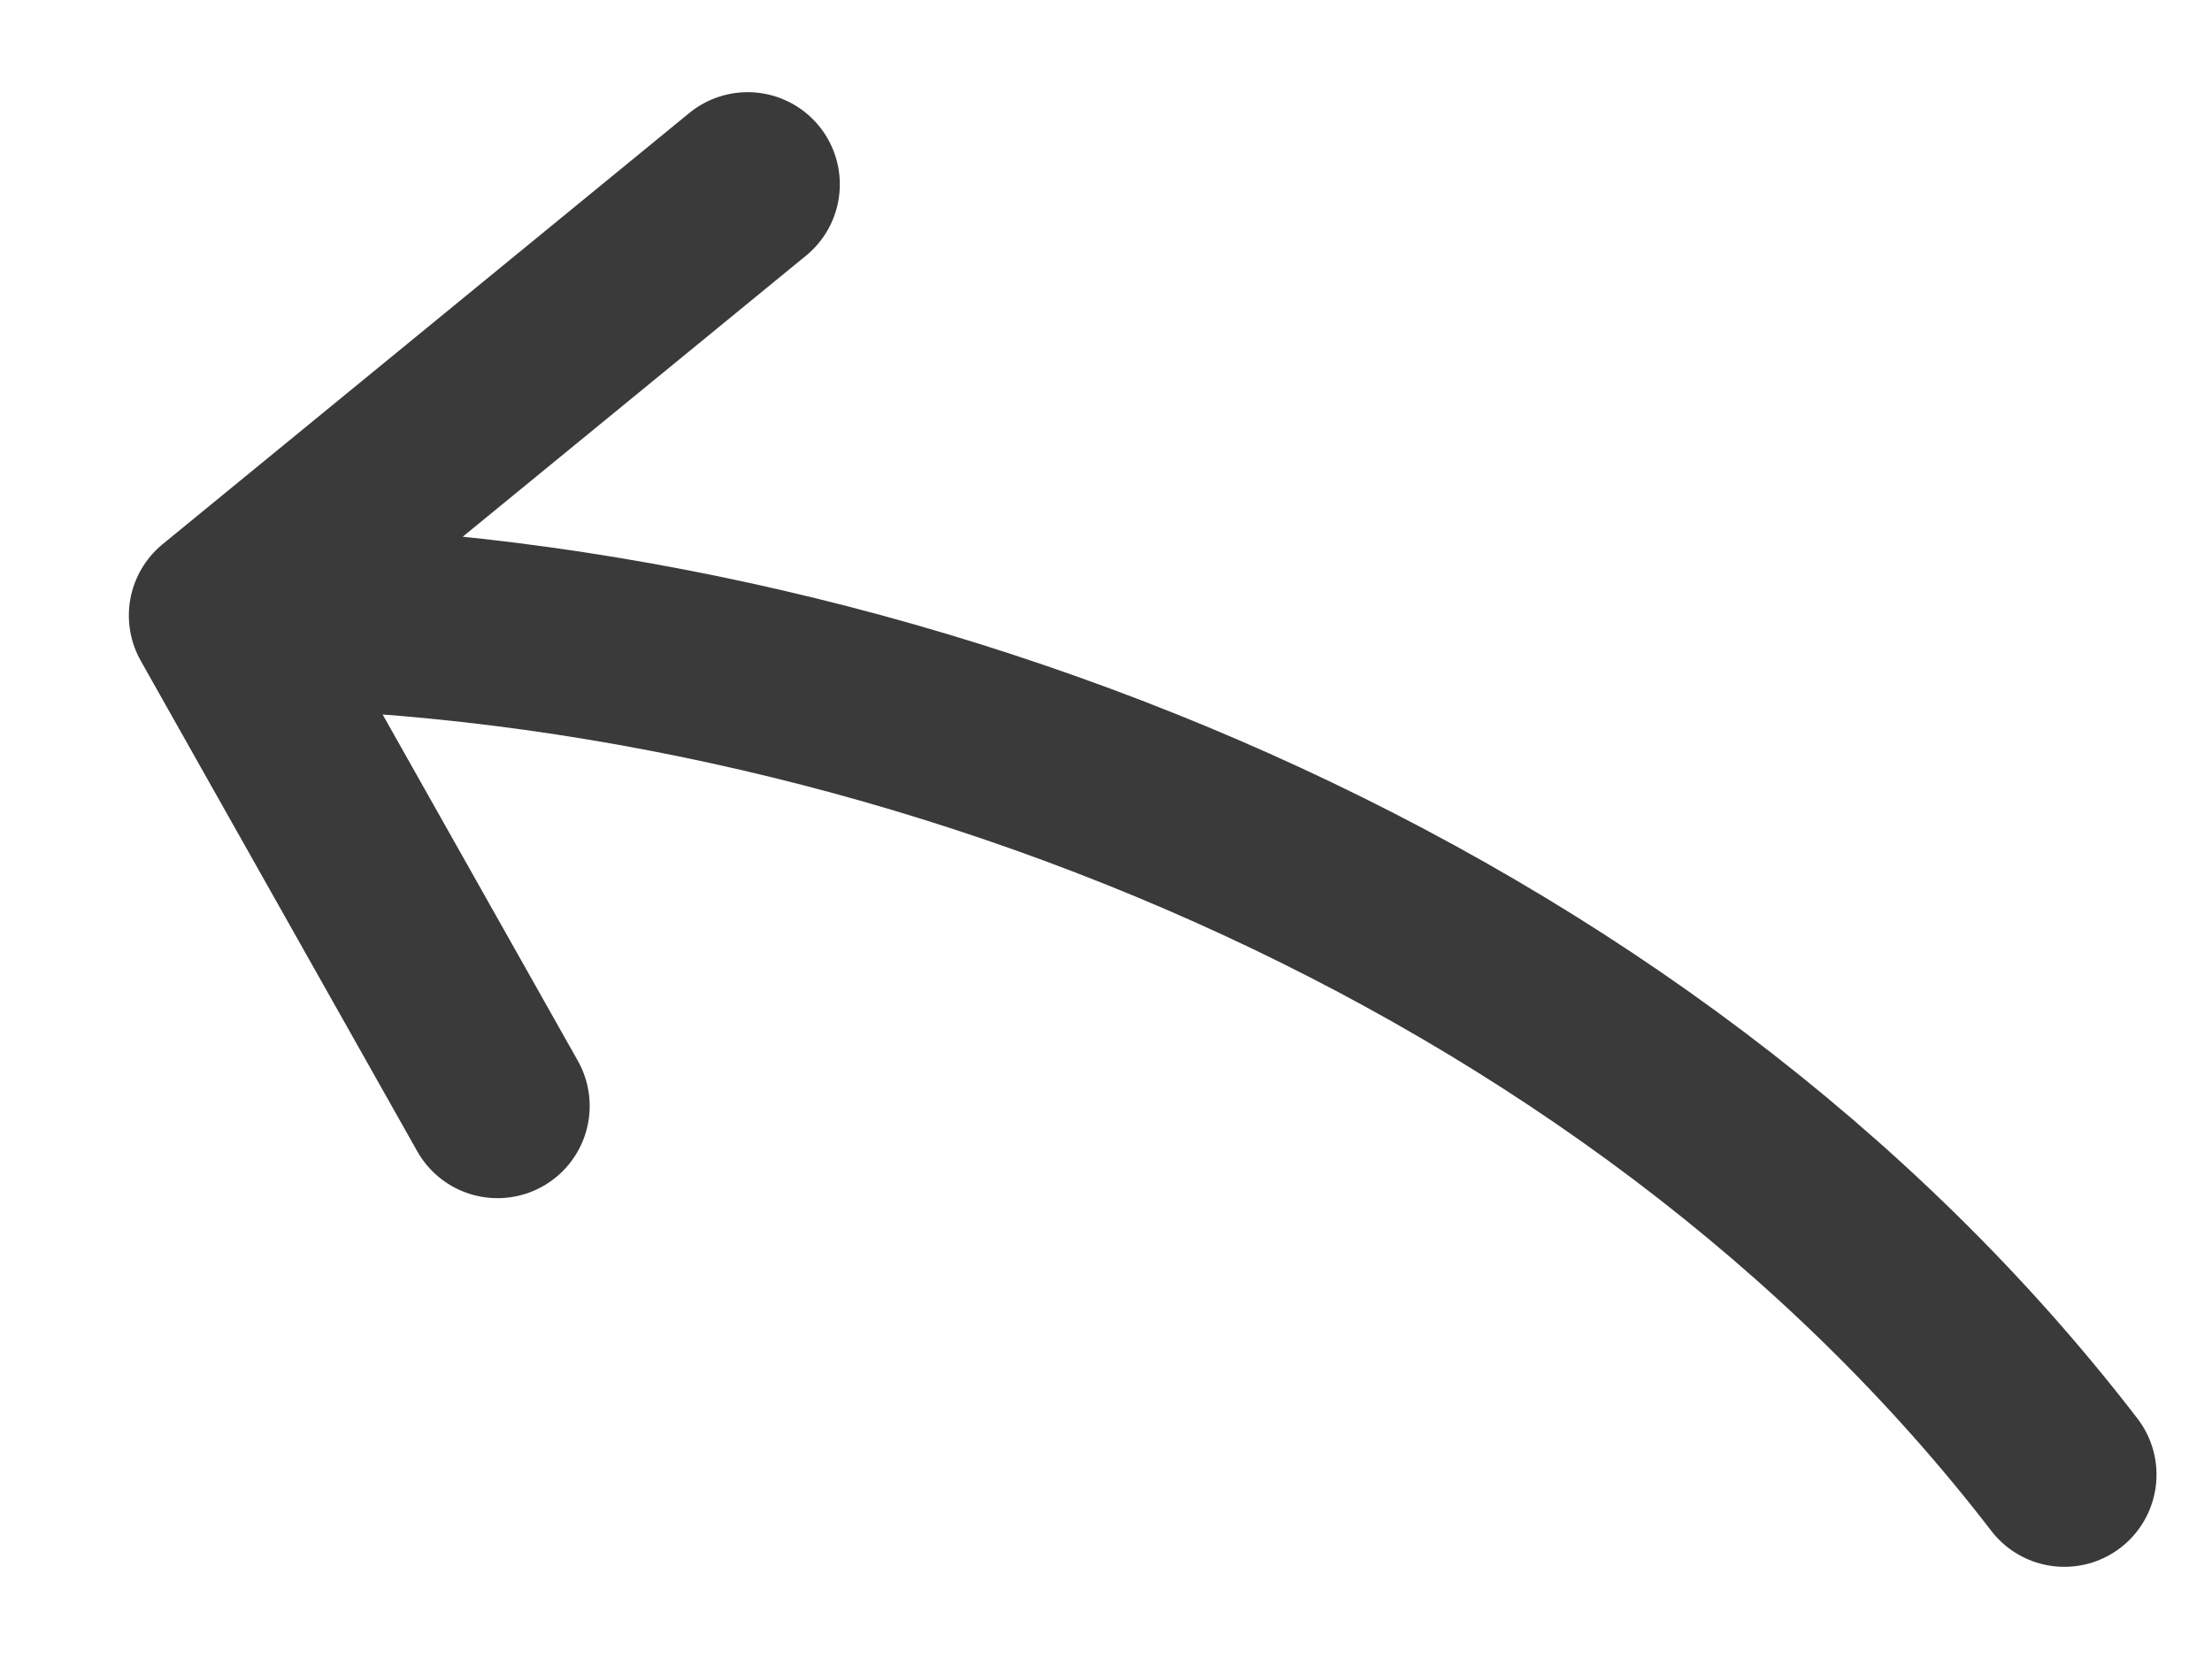
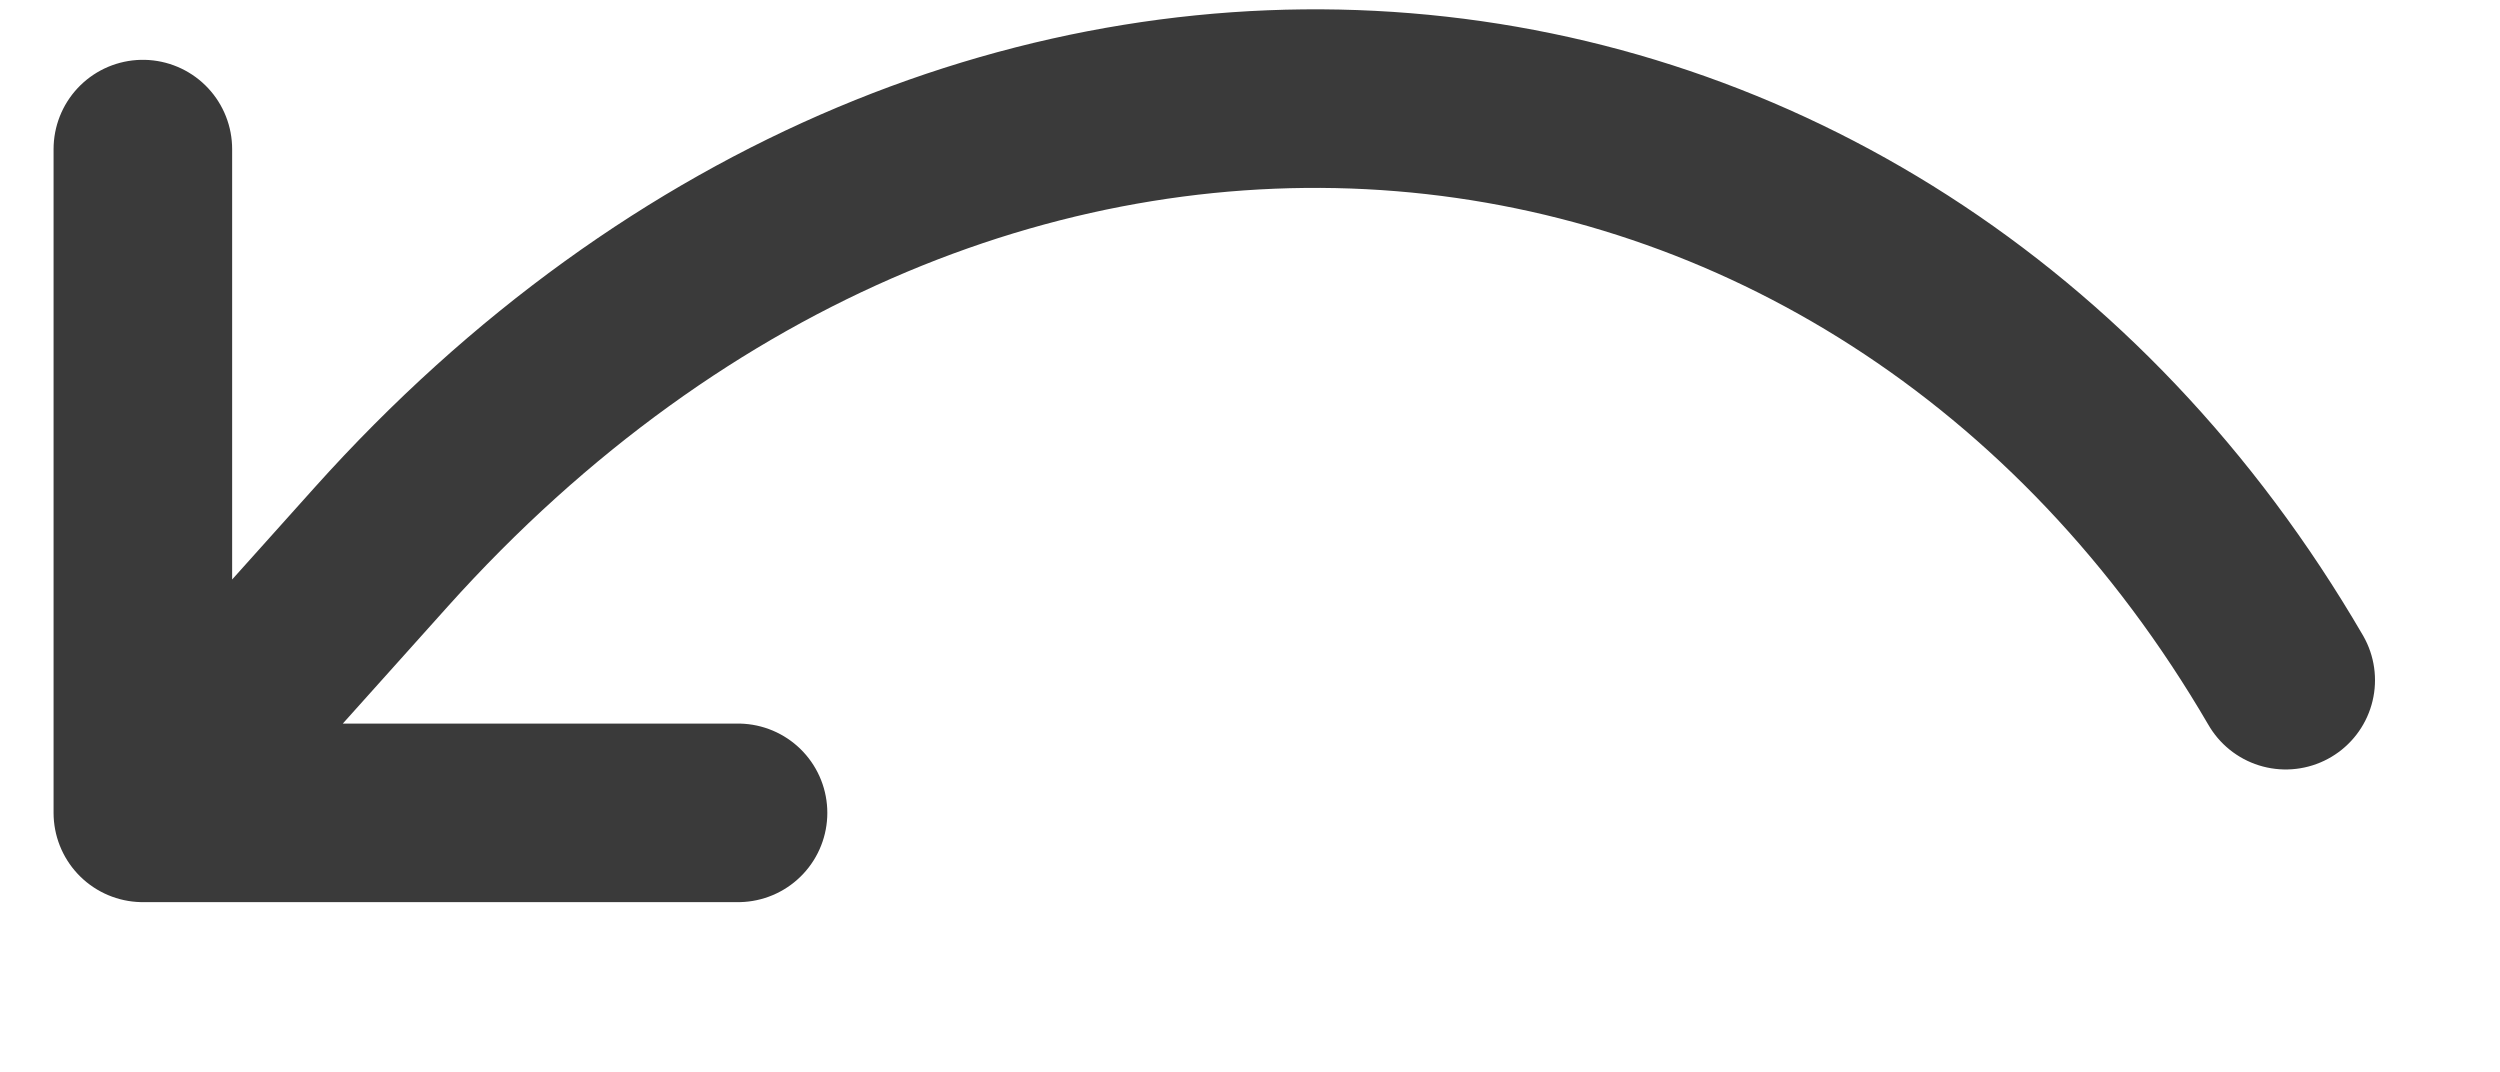
- <svg xmlns="http://www.w3.org/2000/svg" width="12" height="9" viewBox="0 0 12 9" fill="none">
-   <path d="M11.199 8C8.878 4.982 4.812 3.358 1.199 3.339M1.199 3.339L4.056 1M1.199 3.339L2.699 6" stroke="#3A3A3A" stroke-linecap="round" stroke-linejoin="round" />
+ <svg xmlns="http://www.w3.org/2000/svg" width="14" height="6" viewBox="0 0 14 6" fill="none">
+   <path d="M4.133 4.552H0.8M0.8 4.552V0.835M0.8 4.552L2.133 3.065C5.466 -0.652 10.516 -0.113 12.8 3.809" stroke="#3A3A3A" stroke-linecap="round" />
</svg>
